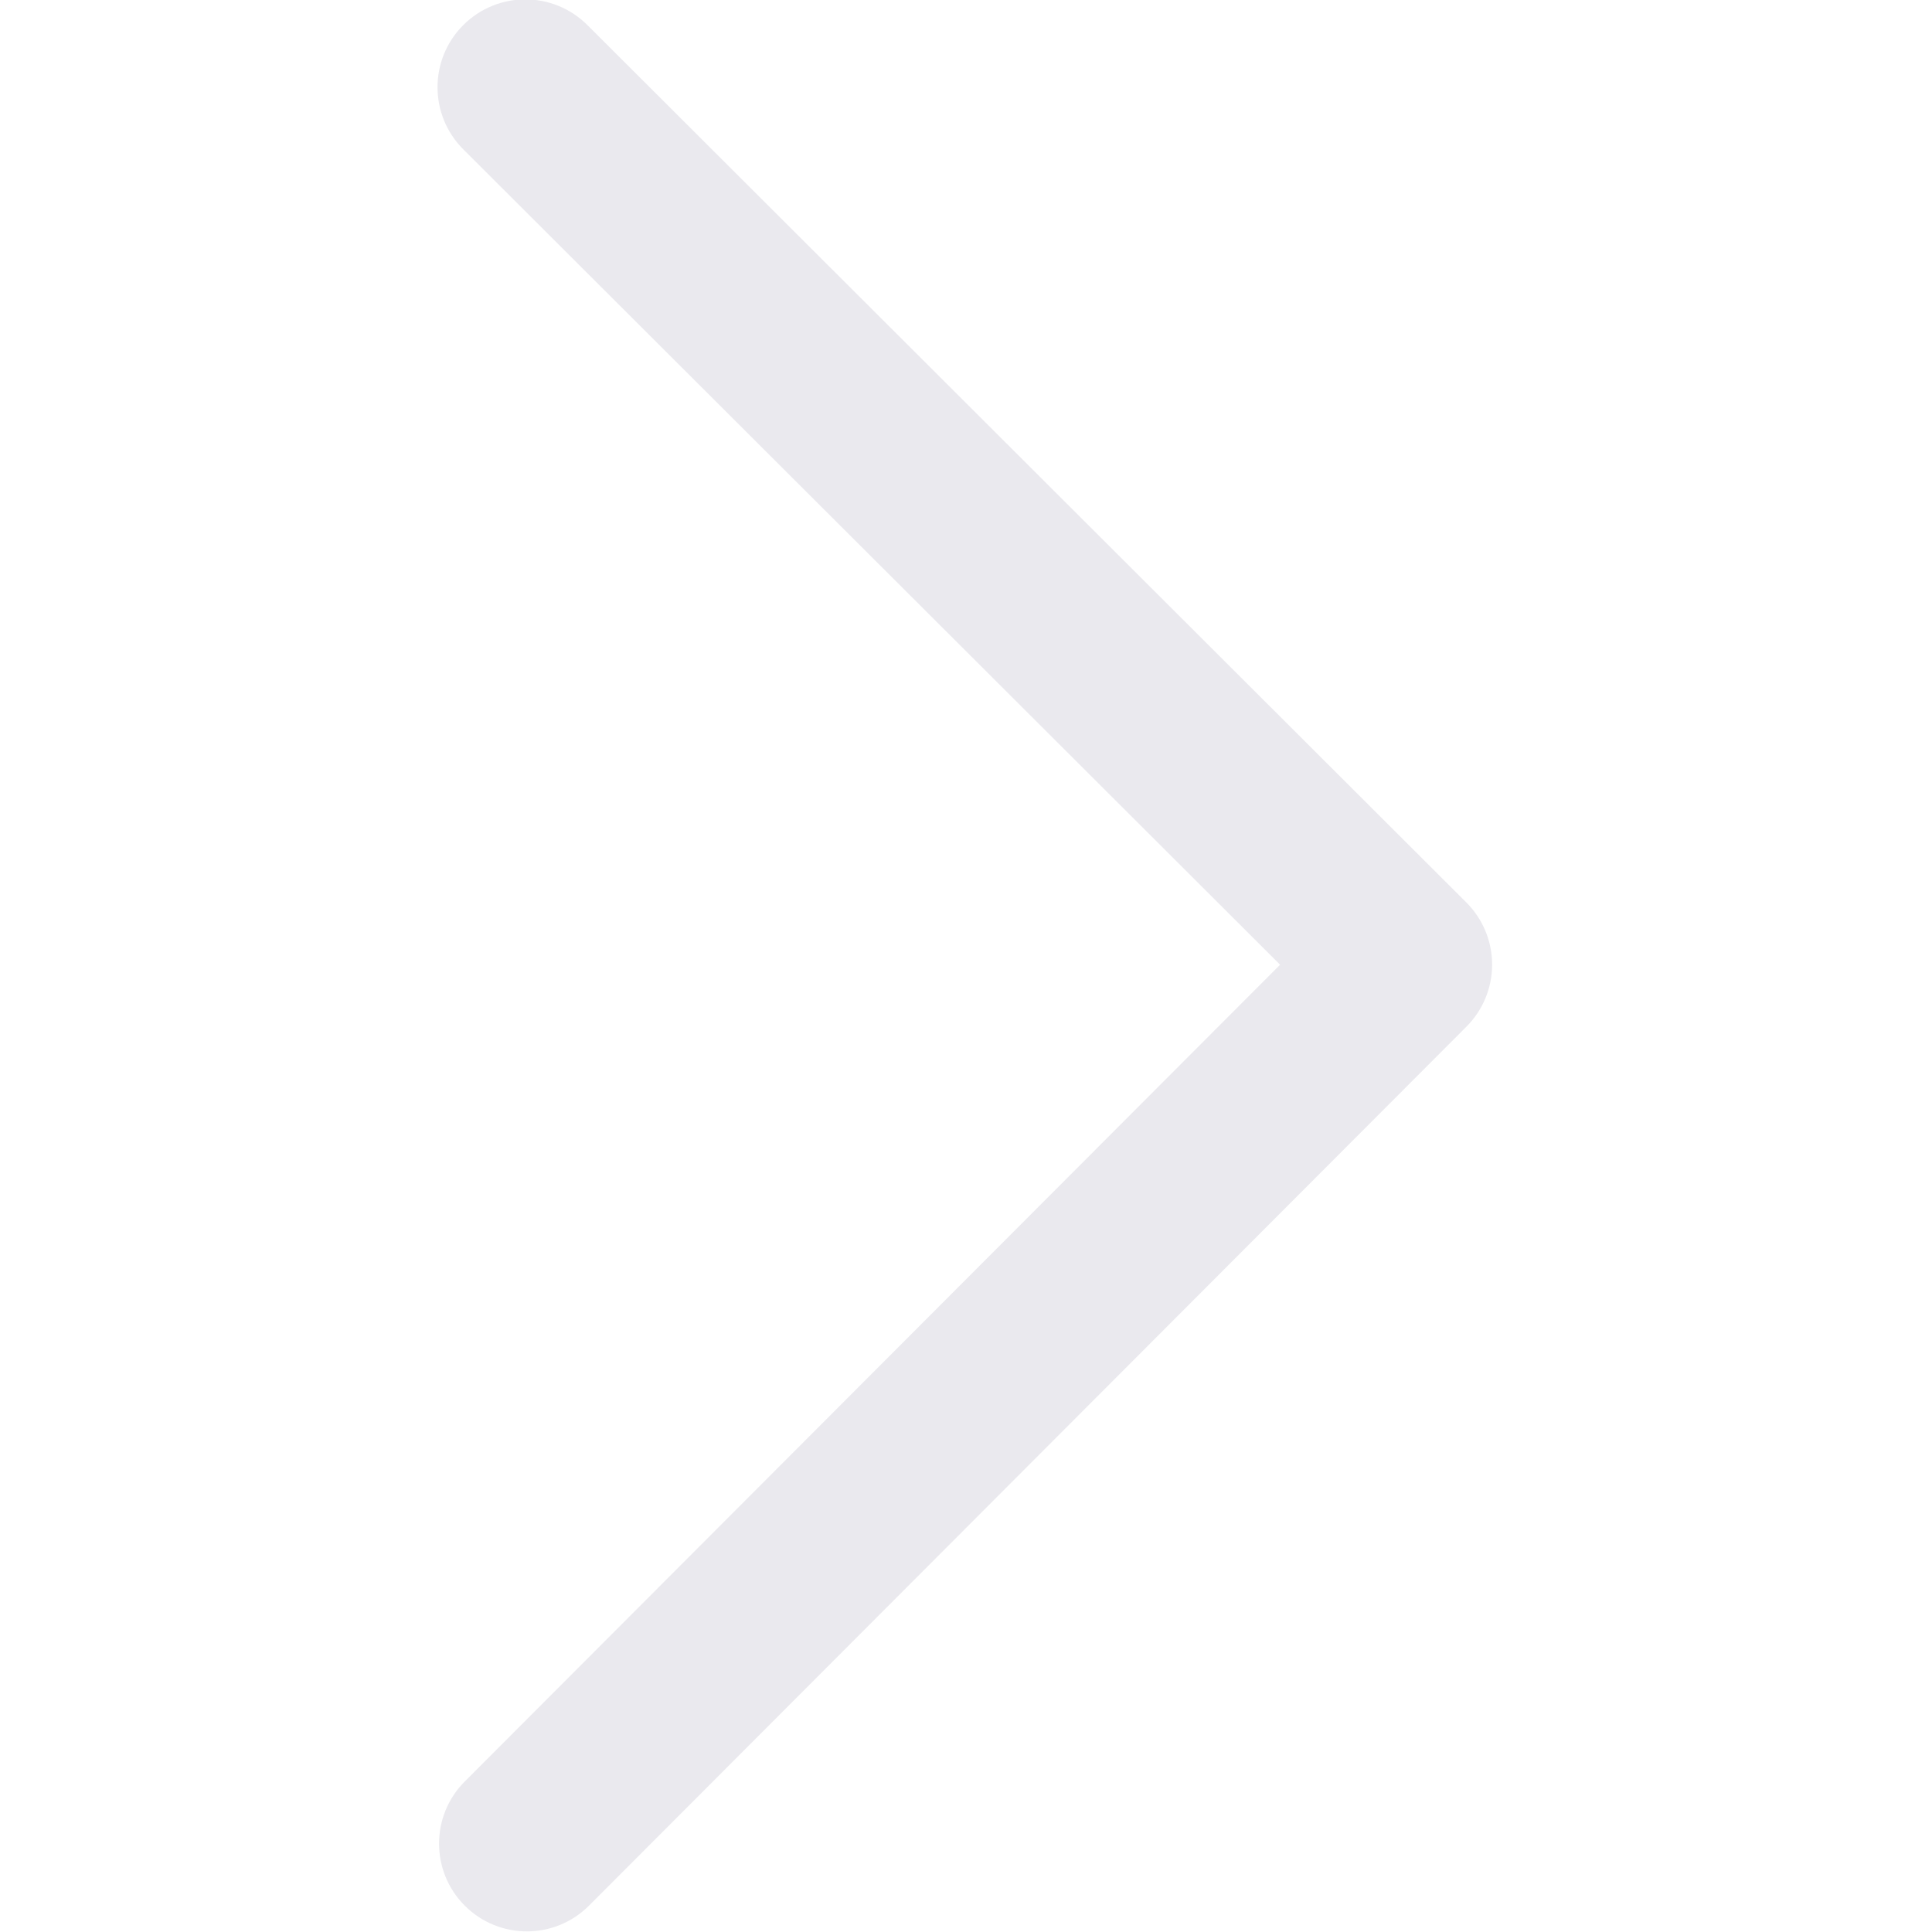
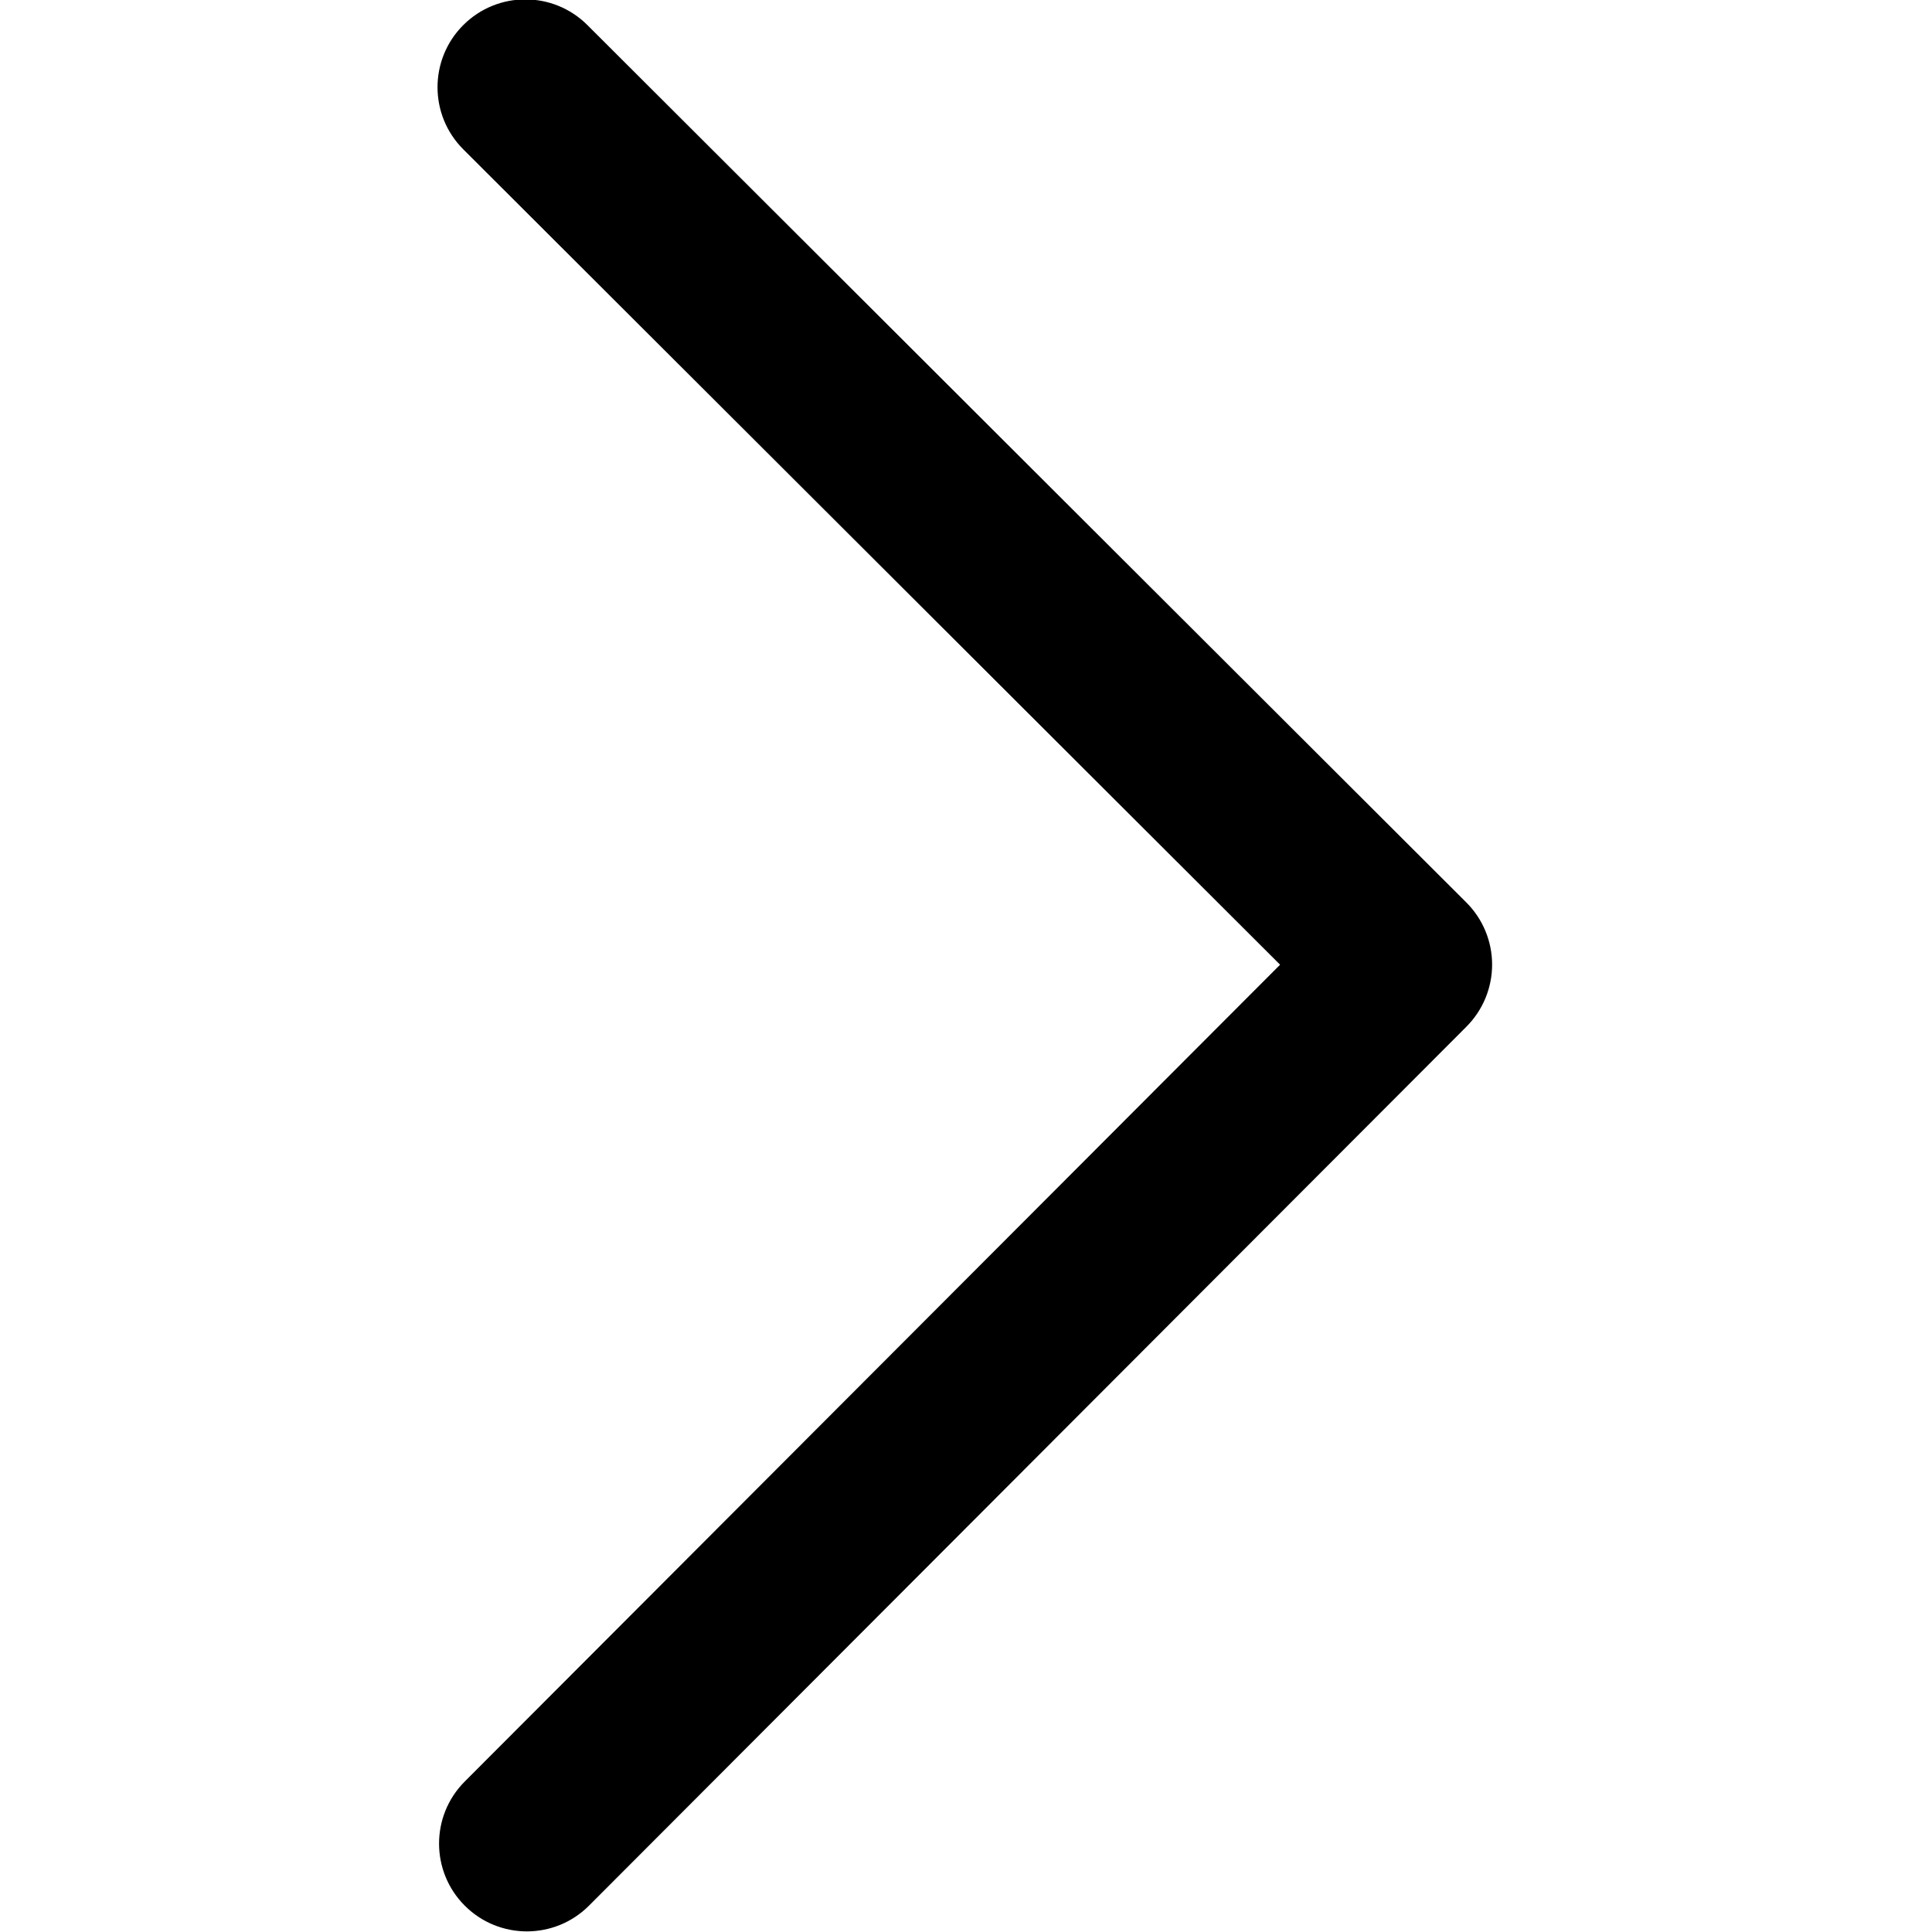
<svg xmlns="http://www.w3.org/2000/svg" xmlns:ns1="http://vectornator.io" height="100%" stroke-miterlimit="10" style="fill-rule:nonzero;clip-rule:evenodd;stroke-linecap:round;stroke-linejoin:round;" version="1.1" viewBox="0 0 330 330" width="100%" xml:space="preserve">
  <defs />
  <clipPath id="ArtboardFrame">
    <rect height="330" width="330" x="0" y="0" />
  </clipPath>
  <g clip-path="url(#ArtboardFrame)" id="Untitled" ns1:layerName="Untitled">
-     <path d="M100.61 325.494L250.48 175.36C253.29 172.545 254.867 168.728 254.864 164.75C254.86 160.771 253.276 156.957 250.46 154.147L100.33 4.281C94.467-1.572 84.97-1.564 79.117 4.299C73.265 10.161 73.273 19.659 79.136 25.512L218.65 164.781L79.378 304.299C76.451 307.231 74.991 311.071 74.994 314.91C74.997 318.749 76.465 322.587 79.397 325.513C85.26 331.365 94.757 331.357 100.61 325.494Z" fill="#eae9ee" fill-rule="nonzero" opacity="1" stroke="none" />
+     <path d="M100.61 325.494L250.48 175.36C253.29 172.545 254.867 168.728 254.864 164.75C254.86 160.771 253.276 156.957 250.46 154.147L100.33 4.281C94.467-1.572 84.97-1.564 79.117 4.299C73.265 10.161 73.273 19.659 79.136 25.512L218.65 164.781L79.378 304.299C76.451 307.231 74.991 311.071 74.994 314.91C74.997 318.749 76.465 322.587 79.397 325.513C85.26 331.365 94.757 331.357 100.61 325.494Z" fill="#black" fill-rule="nonzero" opacity="1" stroke="none" />
  </g>
</svg>
